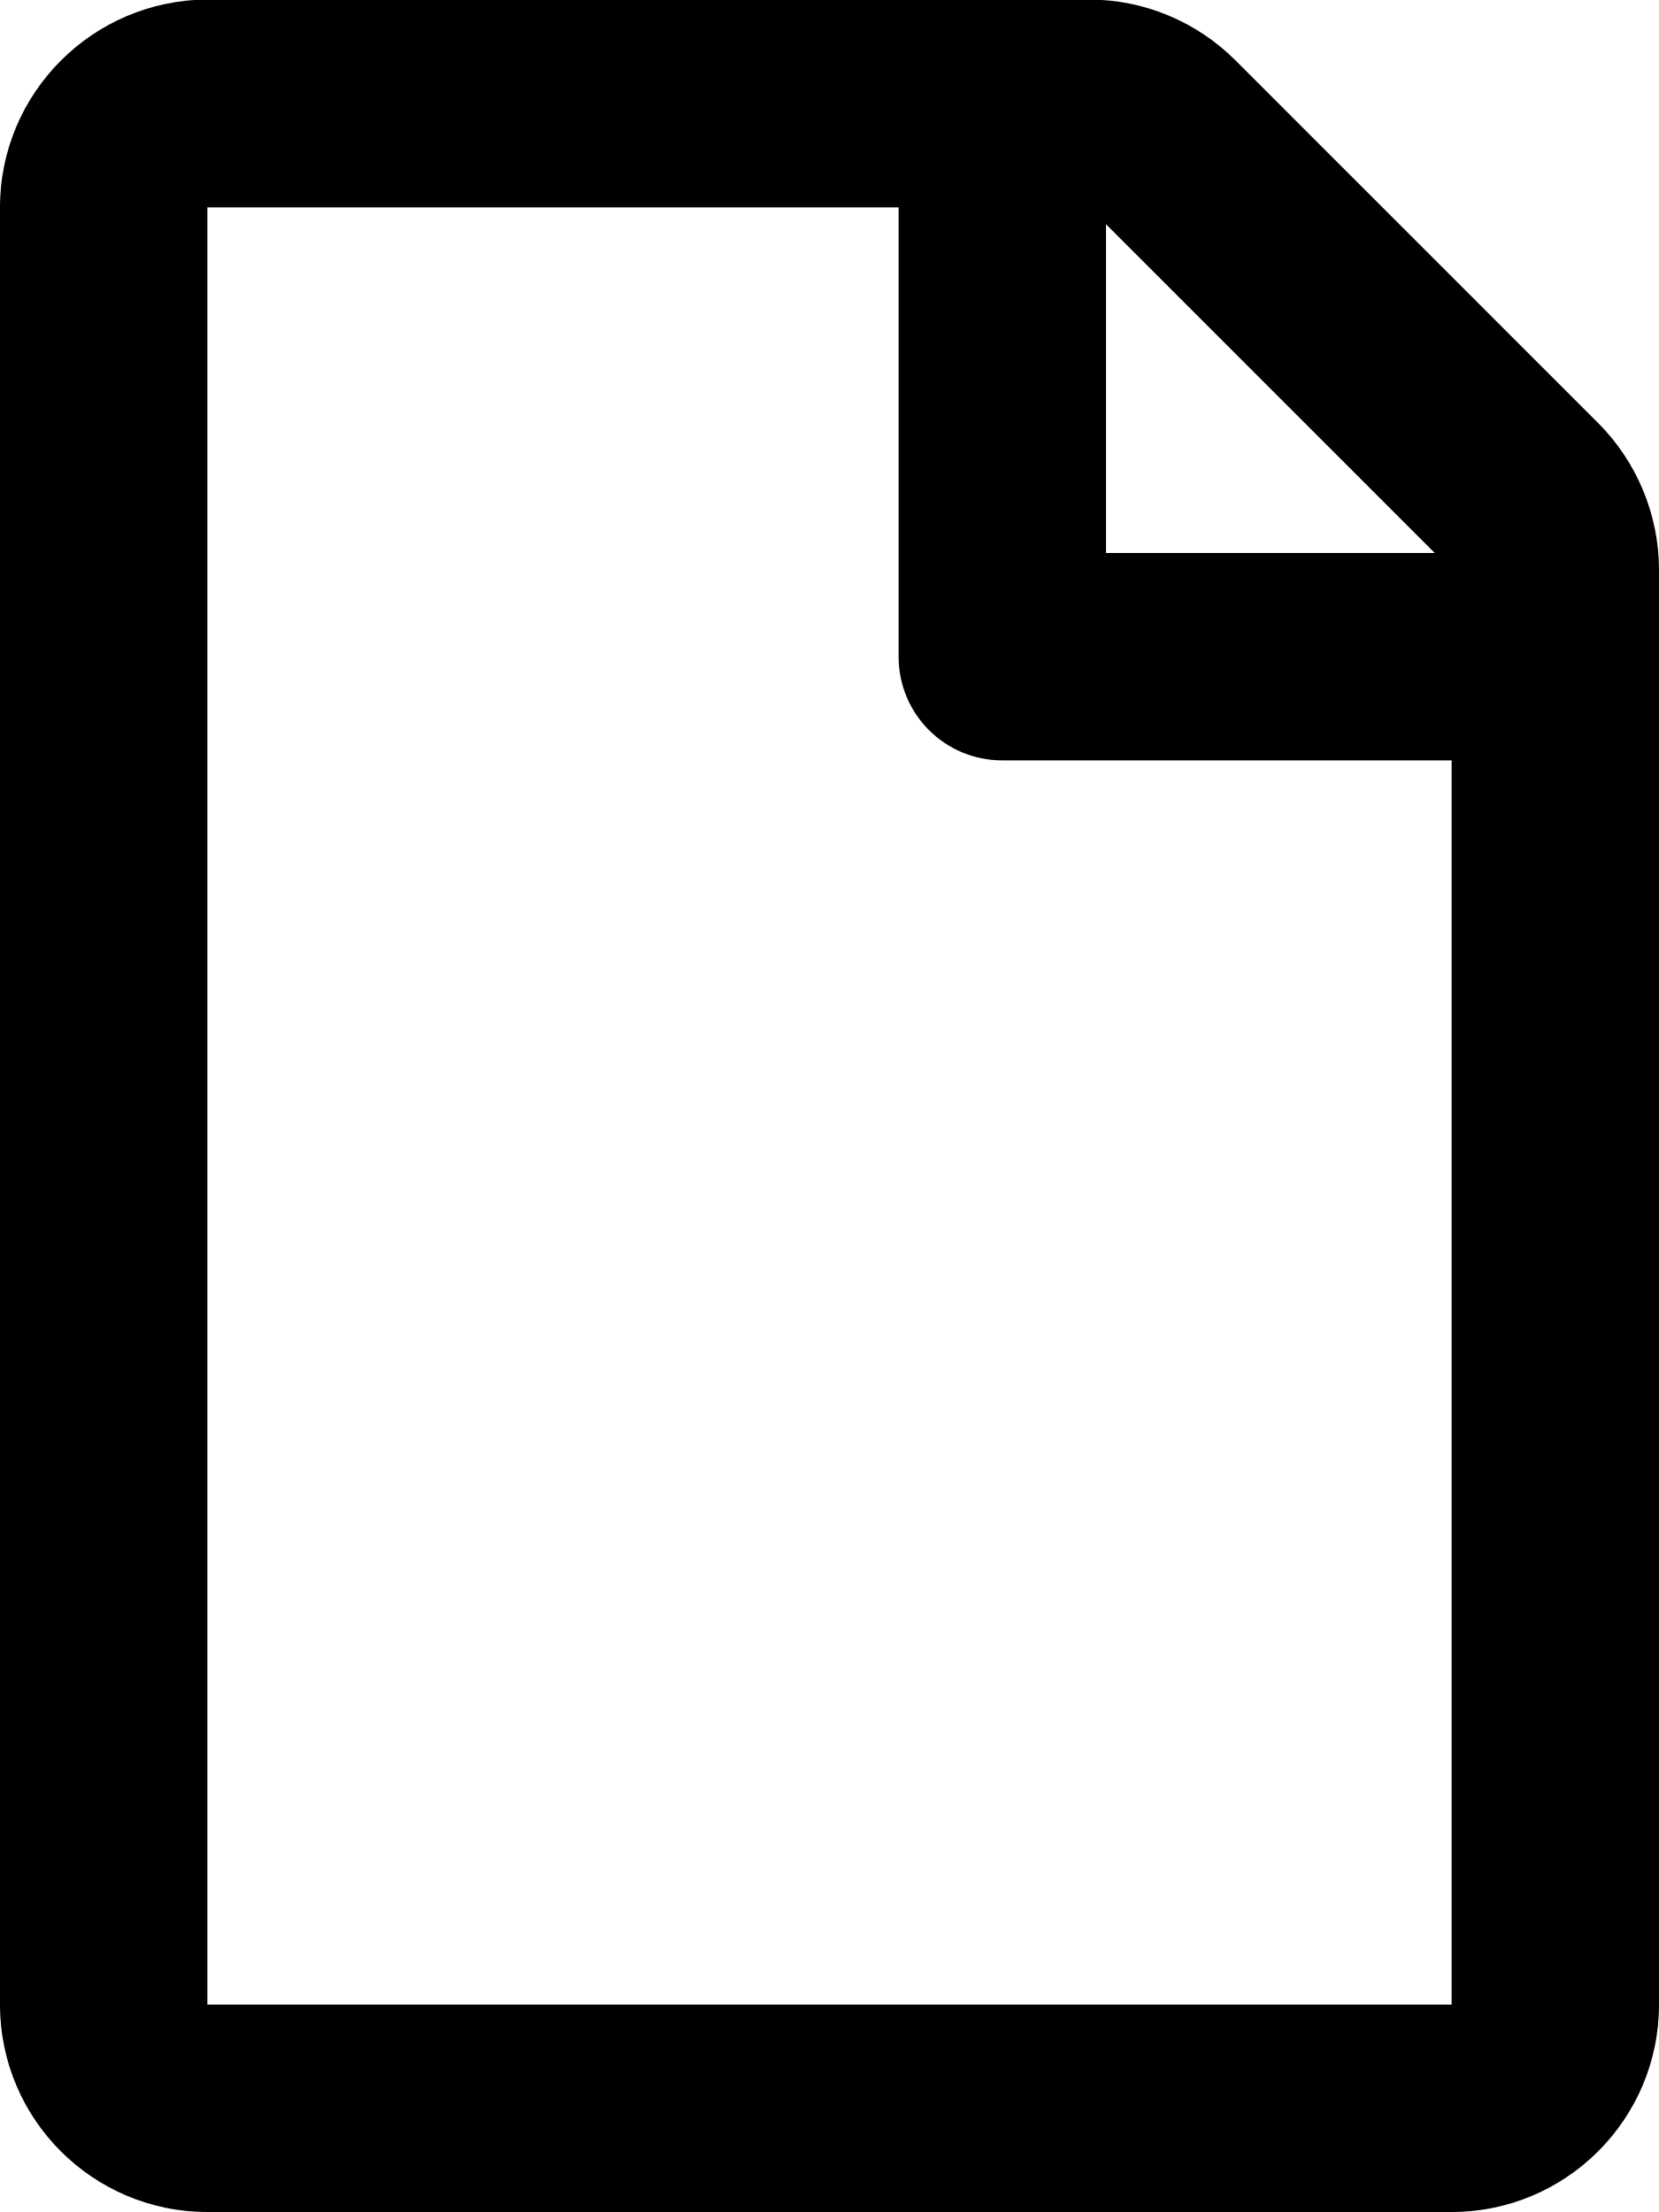
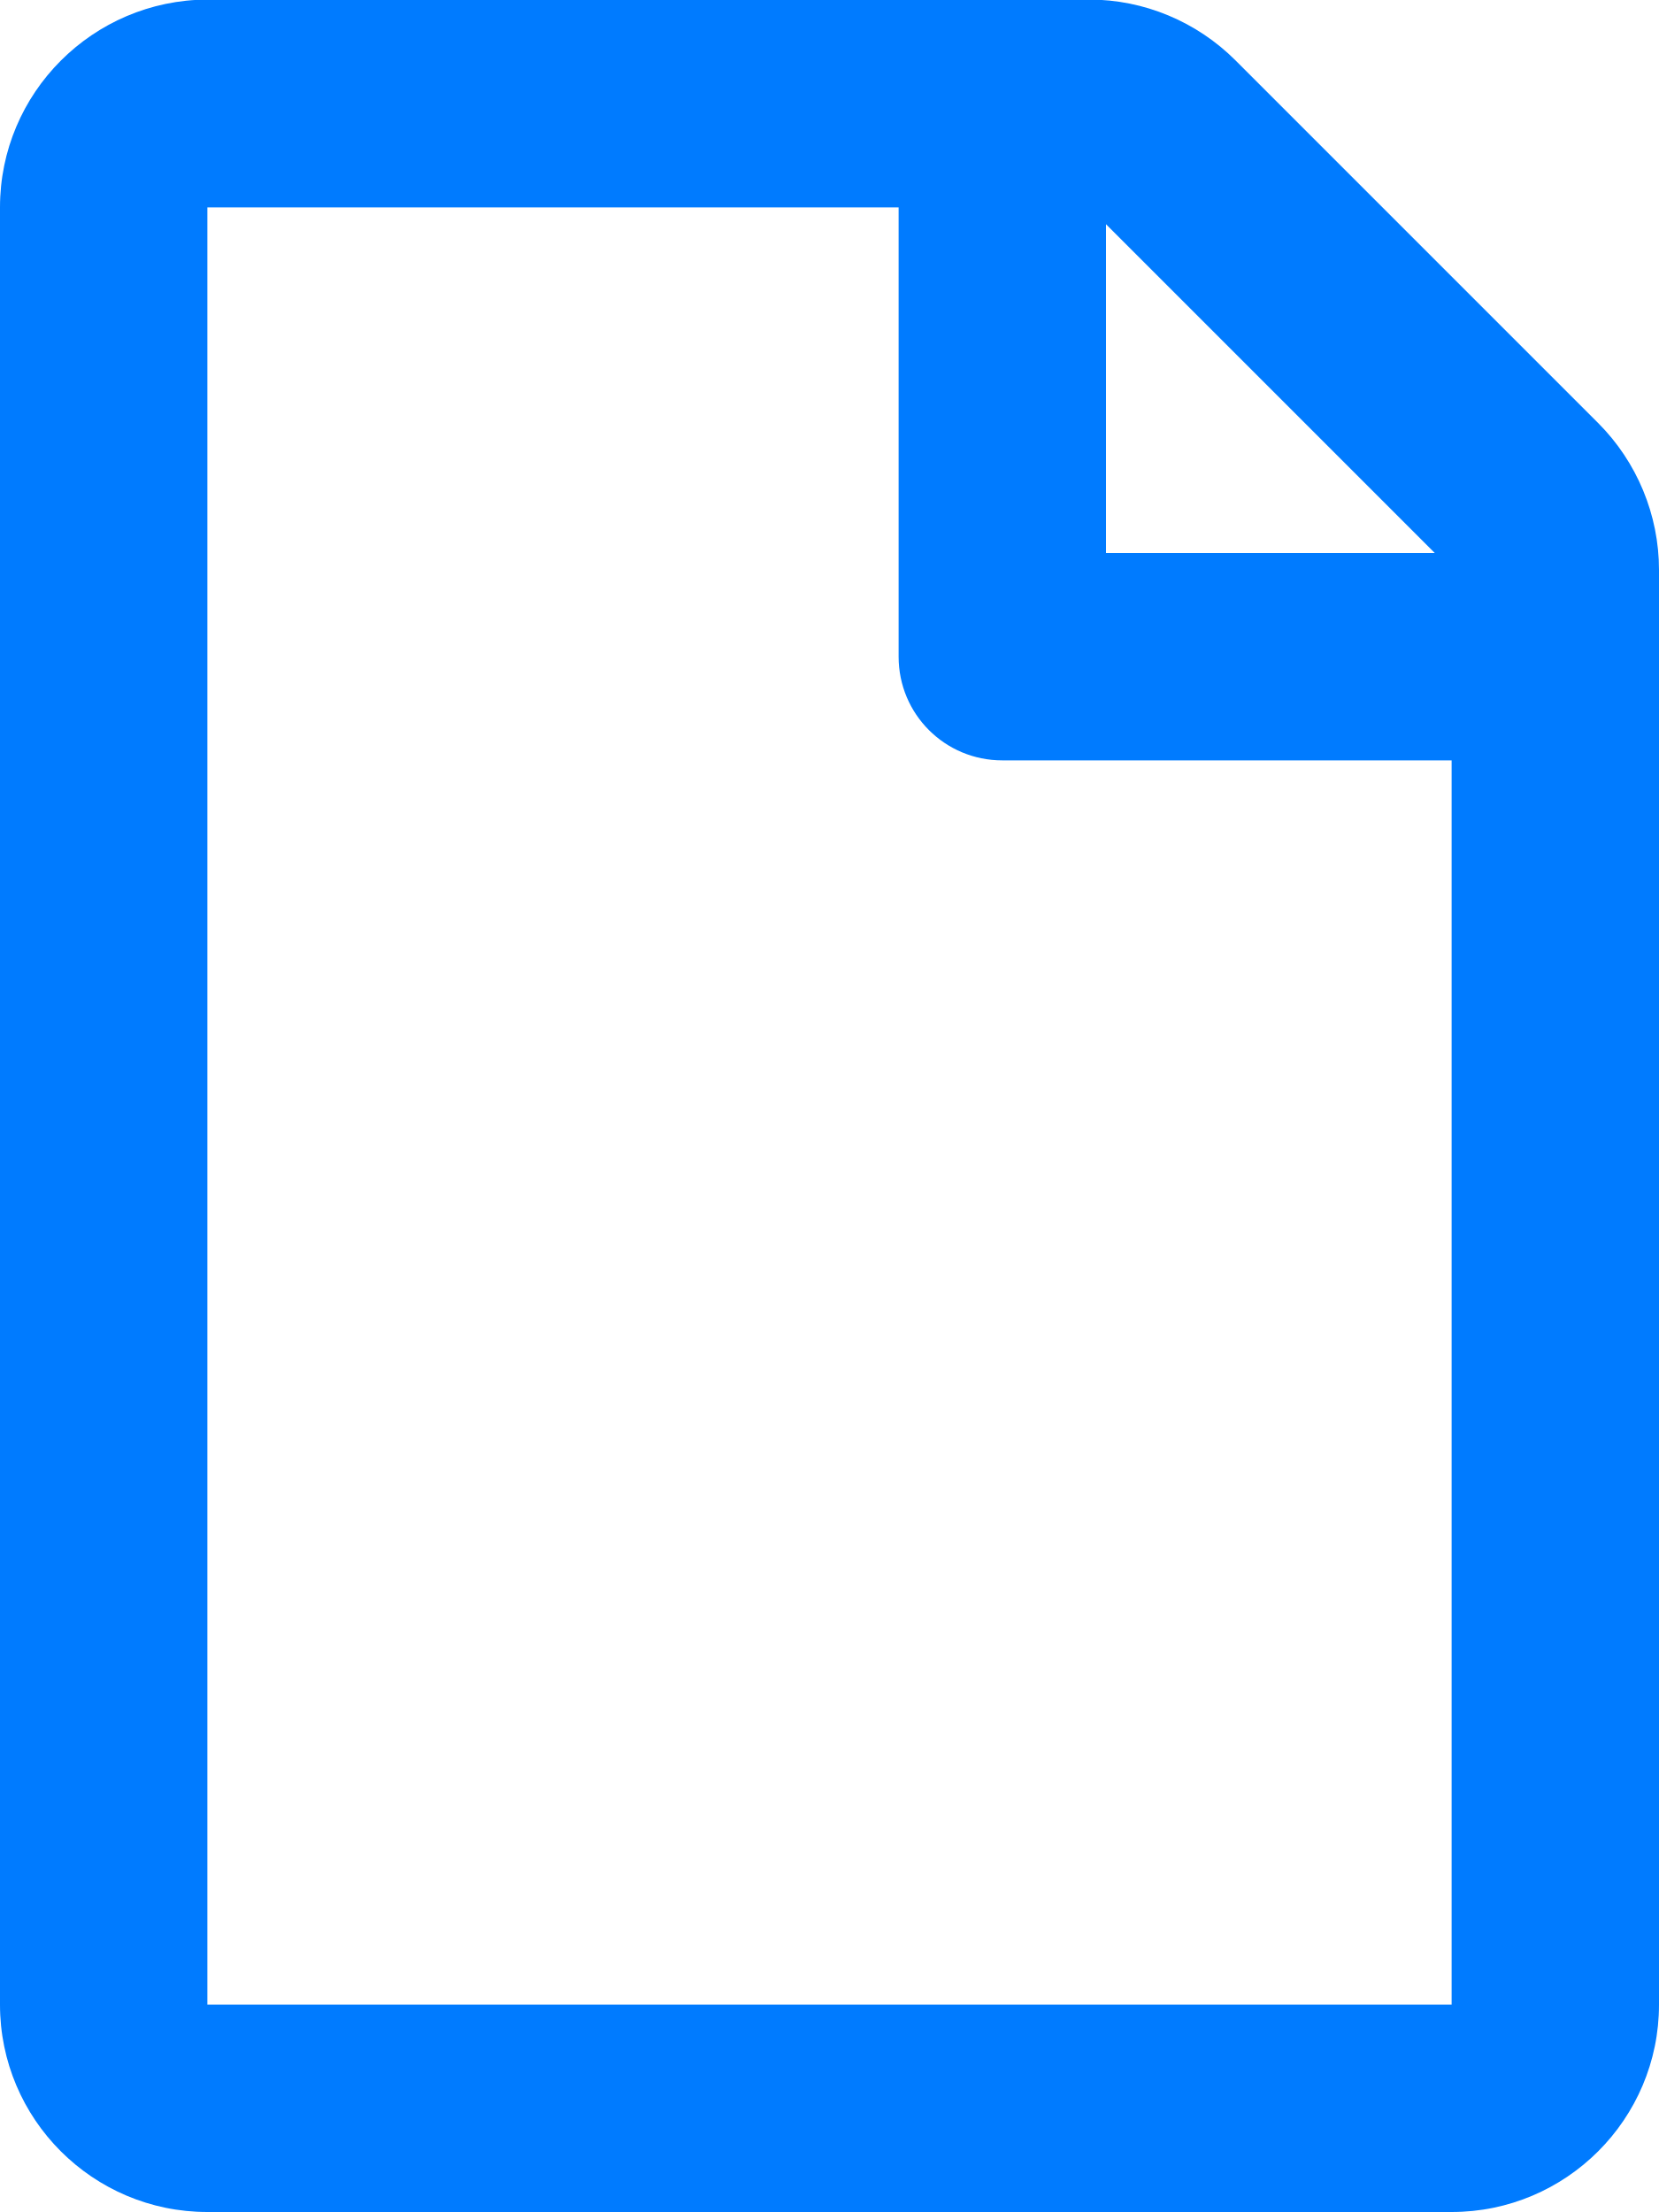
- <svg xmlns="http://www.w3.org/2000/svg" viewBox="0 0 384 512">
+ <svg xmlns="http://www.w3.org/2000/svg" fill="#007bff" viewBox="0 0 384 512">
  <path d="M369.9 97.9L286 14C277 5 264.8-.1 252.1-.1H48C21.5 0 0 21.5 0 48v416c0 26.5 21.5 48 48 48h288c26.5 0 48-21.5 48-48V131.9c0-12.7-5.1-25-14.1-34zM332.1 128H256V51.9l76.1 76.1zM48 464V48h160v104c0 13.3 10.7 24 24 24h104v288H48z" />
</svg>
